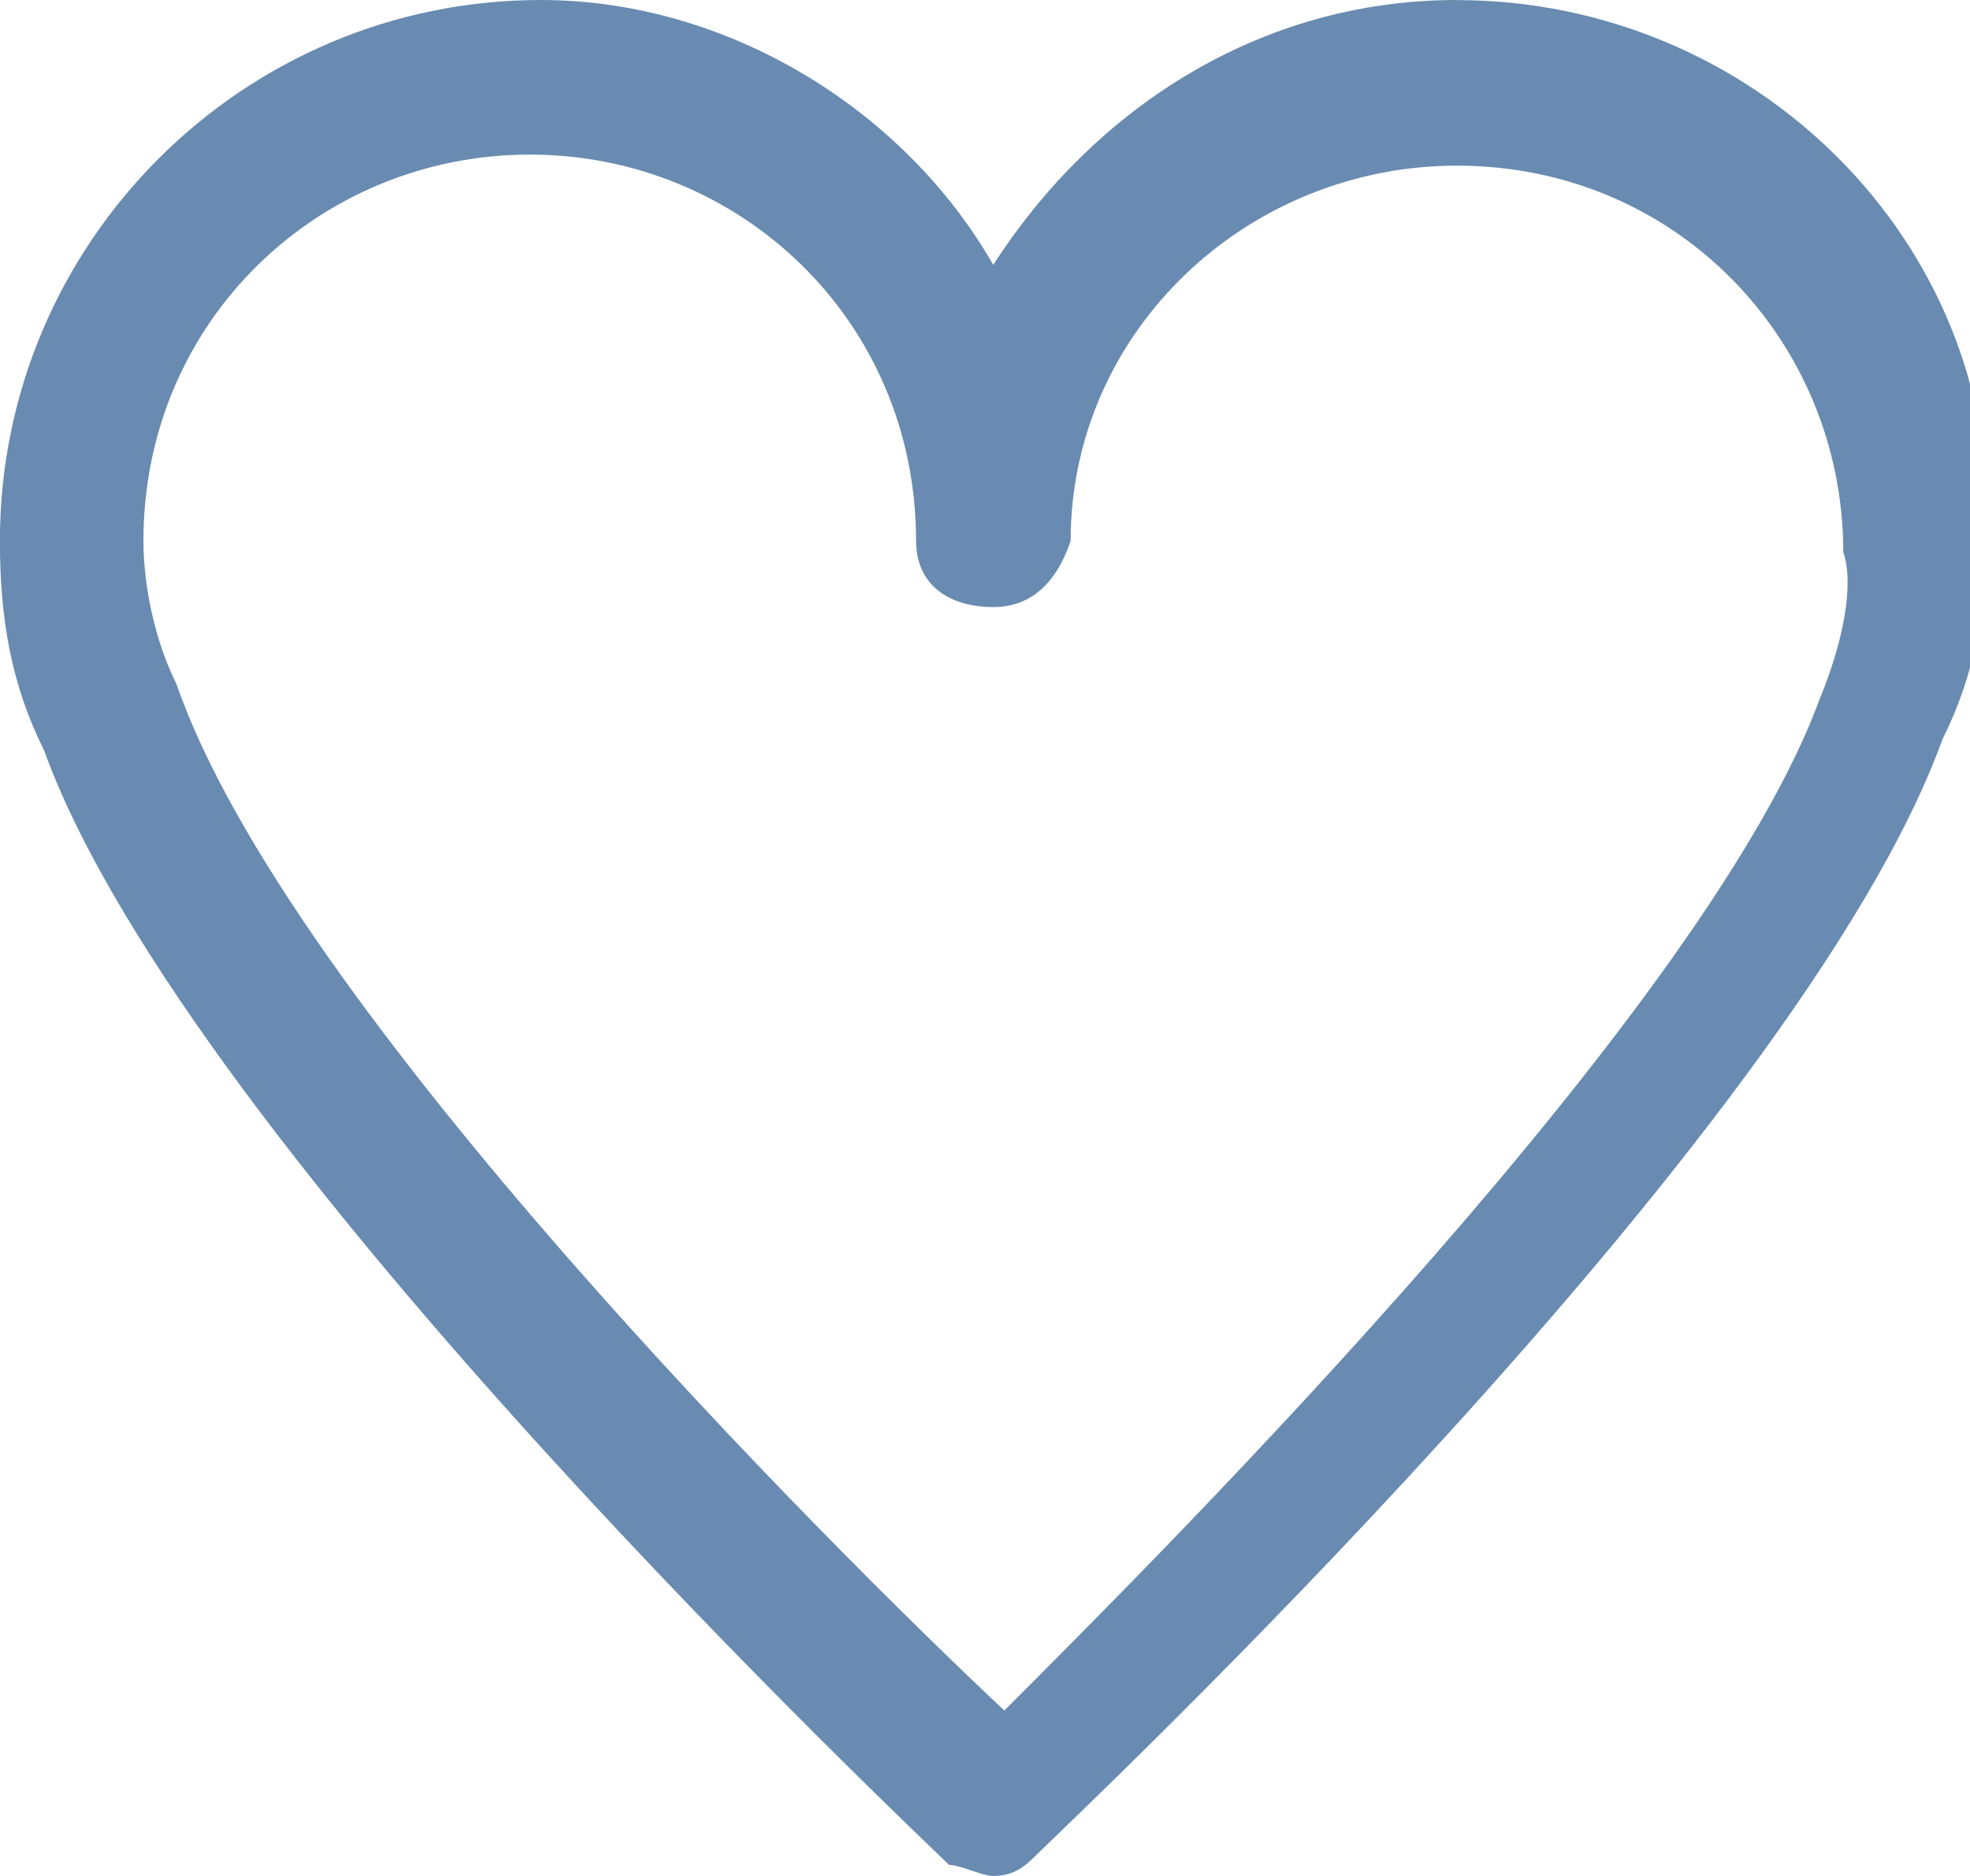
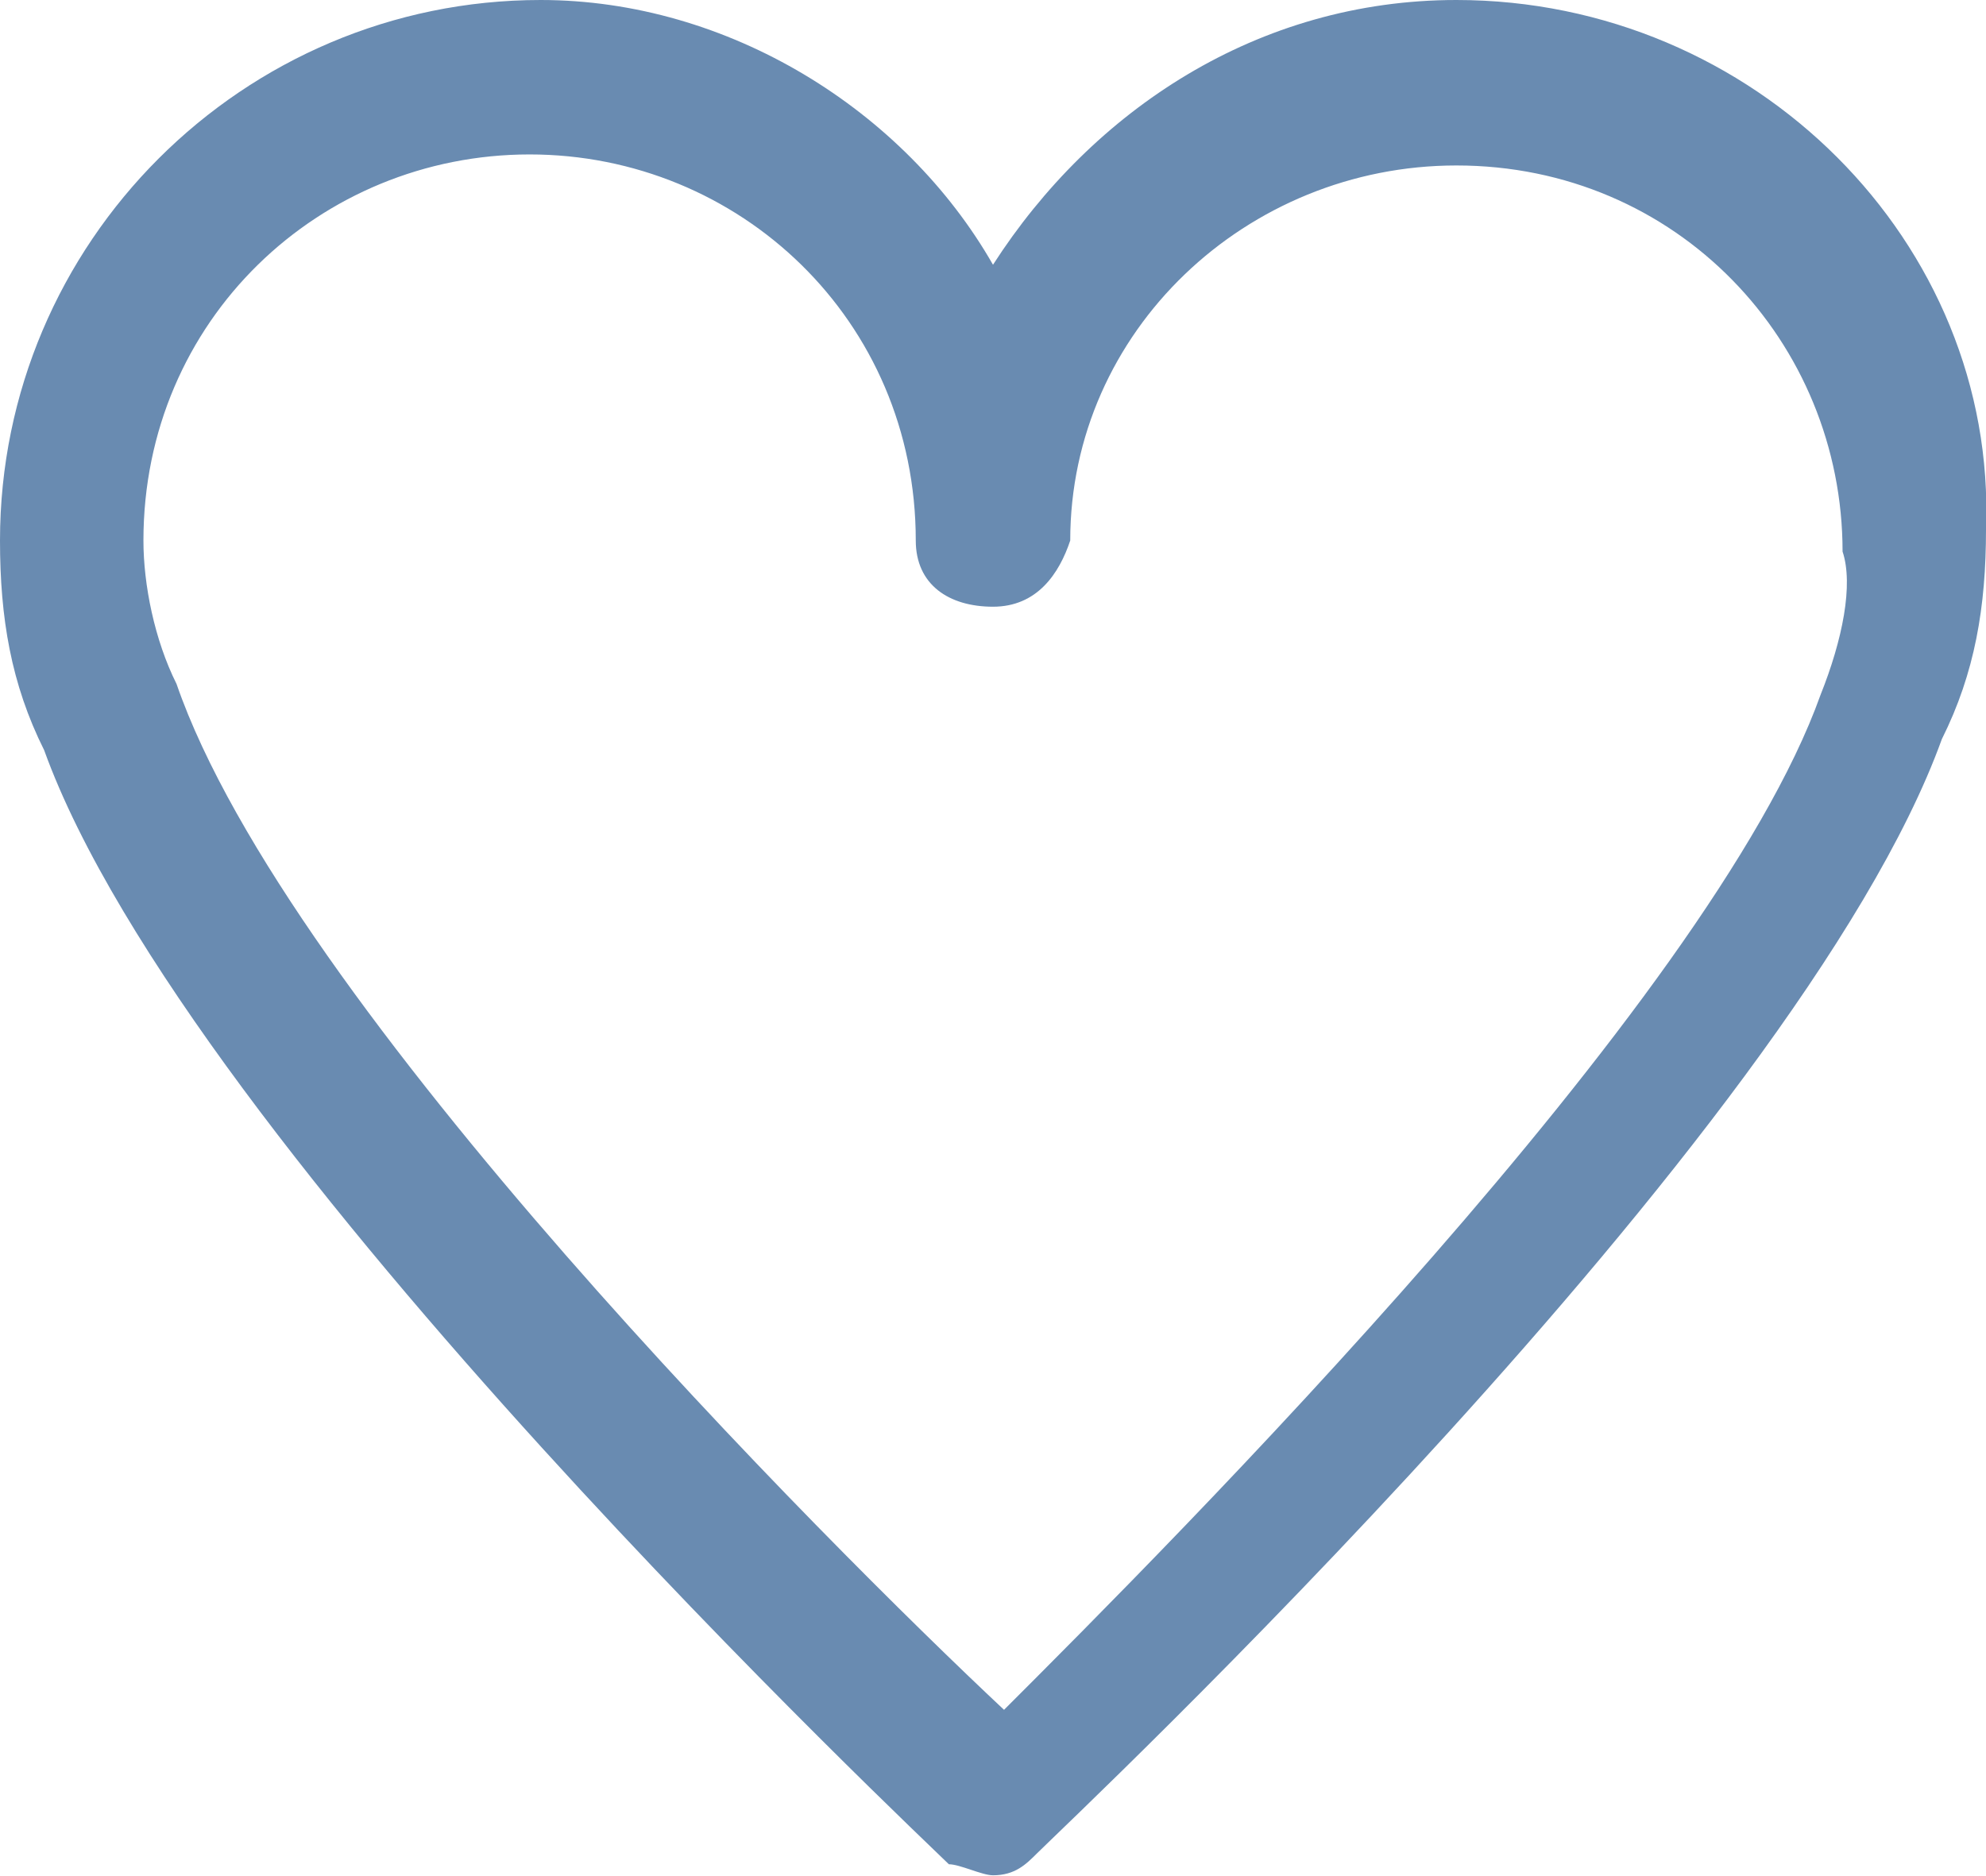
- <svg xmlns="http://www.w3.org/2000/svg" version="1.1" width="21" height="20" viewBox="0 0 21 20">
-   <path d="M15.529 0c-2.118 0-3.882 1.176-4.941 2.824-0.941-1.647-2.824-2.824-4.824-2.824-3.176 0-5.765 2.588-5.765 5.765 0 0.824 0.118 1.529 0.471 2.235 1.529 4.235 9.412 11.647 9.647 11.882 0.118 0 0.353 0.118 0.471 0.118 0.235 0 0.353-0.118 0.471-0.235 0.353-0.353 8.118-7.647 9.647-11.882 0.353-0.706 0.471-1.412 0.471-2.235 0.118-3.059-2.471-5.647-5.647-5.647zM19.412 7.412c-1.176 3.294-6.941 9.059-8.706 10.824-1.882-1.765-7.647-7.529-8.824-10.941-0.235-0.471-0.353-1.059-0.353-1.529 0-2.353 1.882-4.118 4.118-4.118s4.118 1.765 4.118 4.118c0 0.471 0.353 0.706 0.824 0.706s0.706-0.353 0.824-0.706c0-2.235 1.882-4 4.118-4 2.353 0 4.118 1.882 4.118 4.118 0.118 0.353 0 0.941-0.235 1.529z" fill="#698bb1" />
+ <svg xmlns="http://www.w3.org/2000/svg" version="1.1" width="18" height="17" viewBox="0 0 18 17">
+   <path d="M13.2 0c-1.8 0-3.3 1-4.2 2.4-0.8-1.4-2.4-2.4-4.1-2.4-2.7 0-4.9 2.2-4.9 4.9 0 0.7 0.1 1.3 0.4 1.9 1.3 3.6 8 9.9 8.2 10.1 0.1 0 0.3 0.1 0.4 0.1 0.2 0 0.3-0.1 0.4-0.2 0.3-0.3 6.9-6.5 8.2-10.1 0.3-0.6 0.4-1.2 0.4-1.9 0.1-2.6-2.1-4.8-4.8-4.8zM16.5 6.3c-1 2.8-5.9 7.7-7.4 9.2-1.6-1.5-6.5-6.4-7.5-9.3-0.2-0.4-0.3-0.9-0.3-1.3 0-2 1.6-3.5 3.5-3.5s3.5 1.5 3.5 3.5c0 0.4 0.3 0.6 0.7 0.6s0.6-0.3 0.7-0.6c0-1.9 1.6-3.4 3.5-3.4 2 0 3.5 1.6 3.5 3.5 0.1 0.3 0 0.8-0.2 1.3z" fill="#698bb1" />
</svg>
